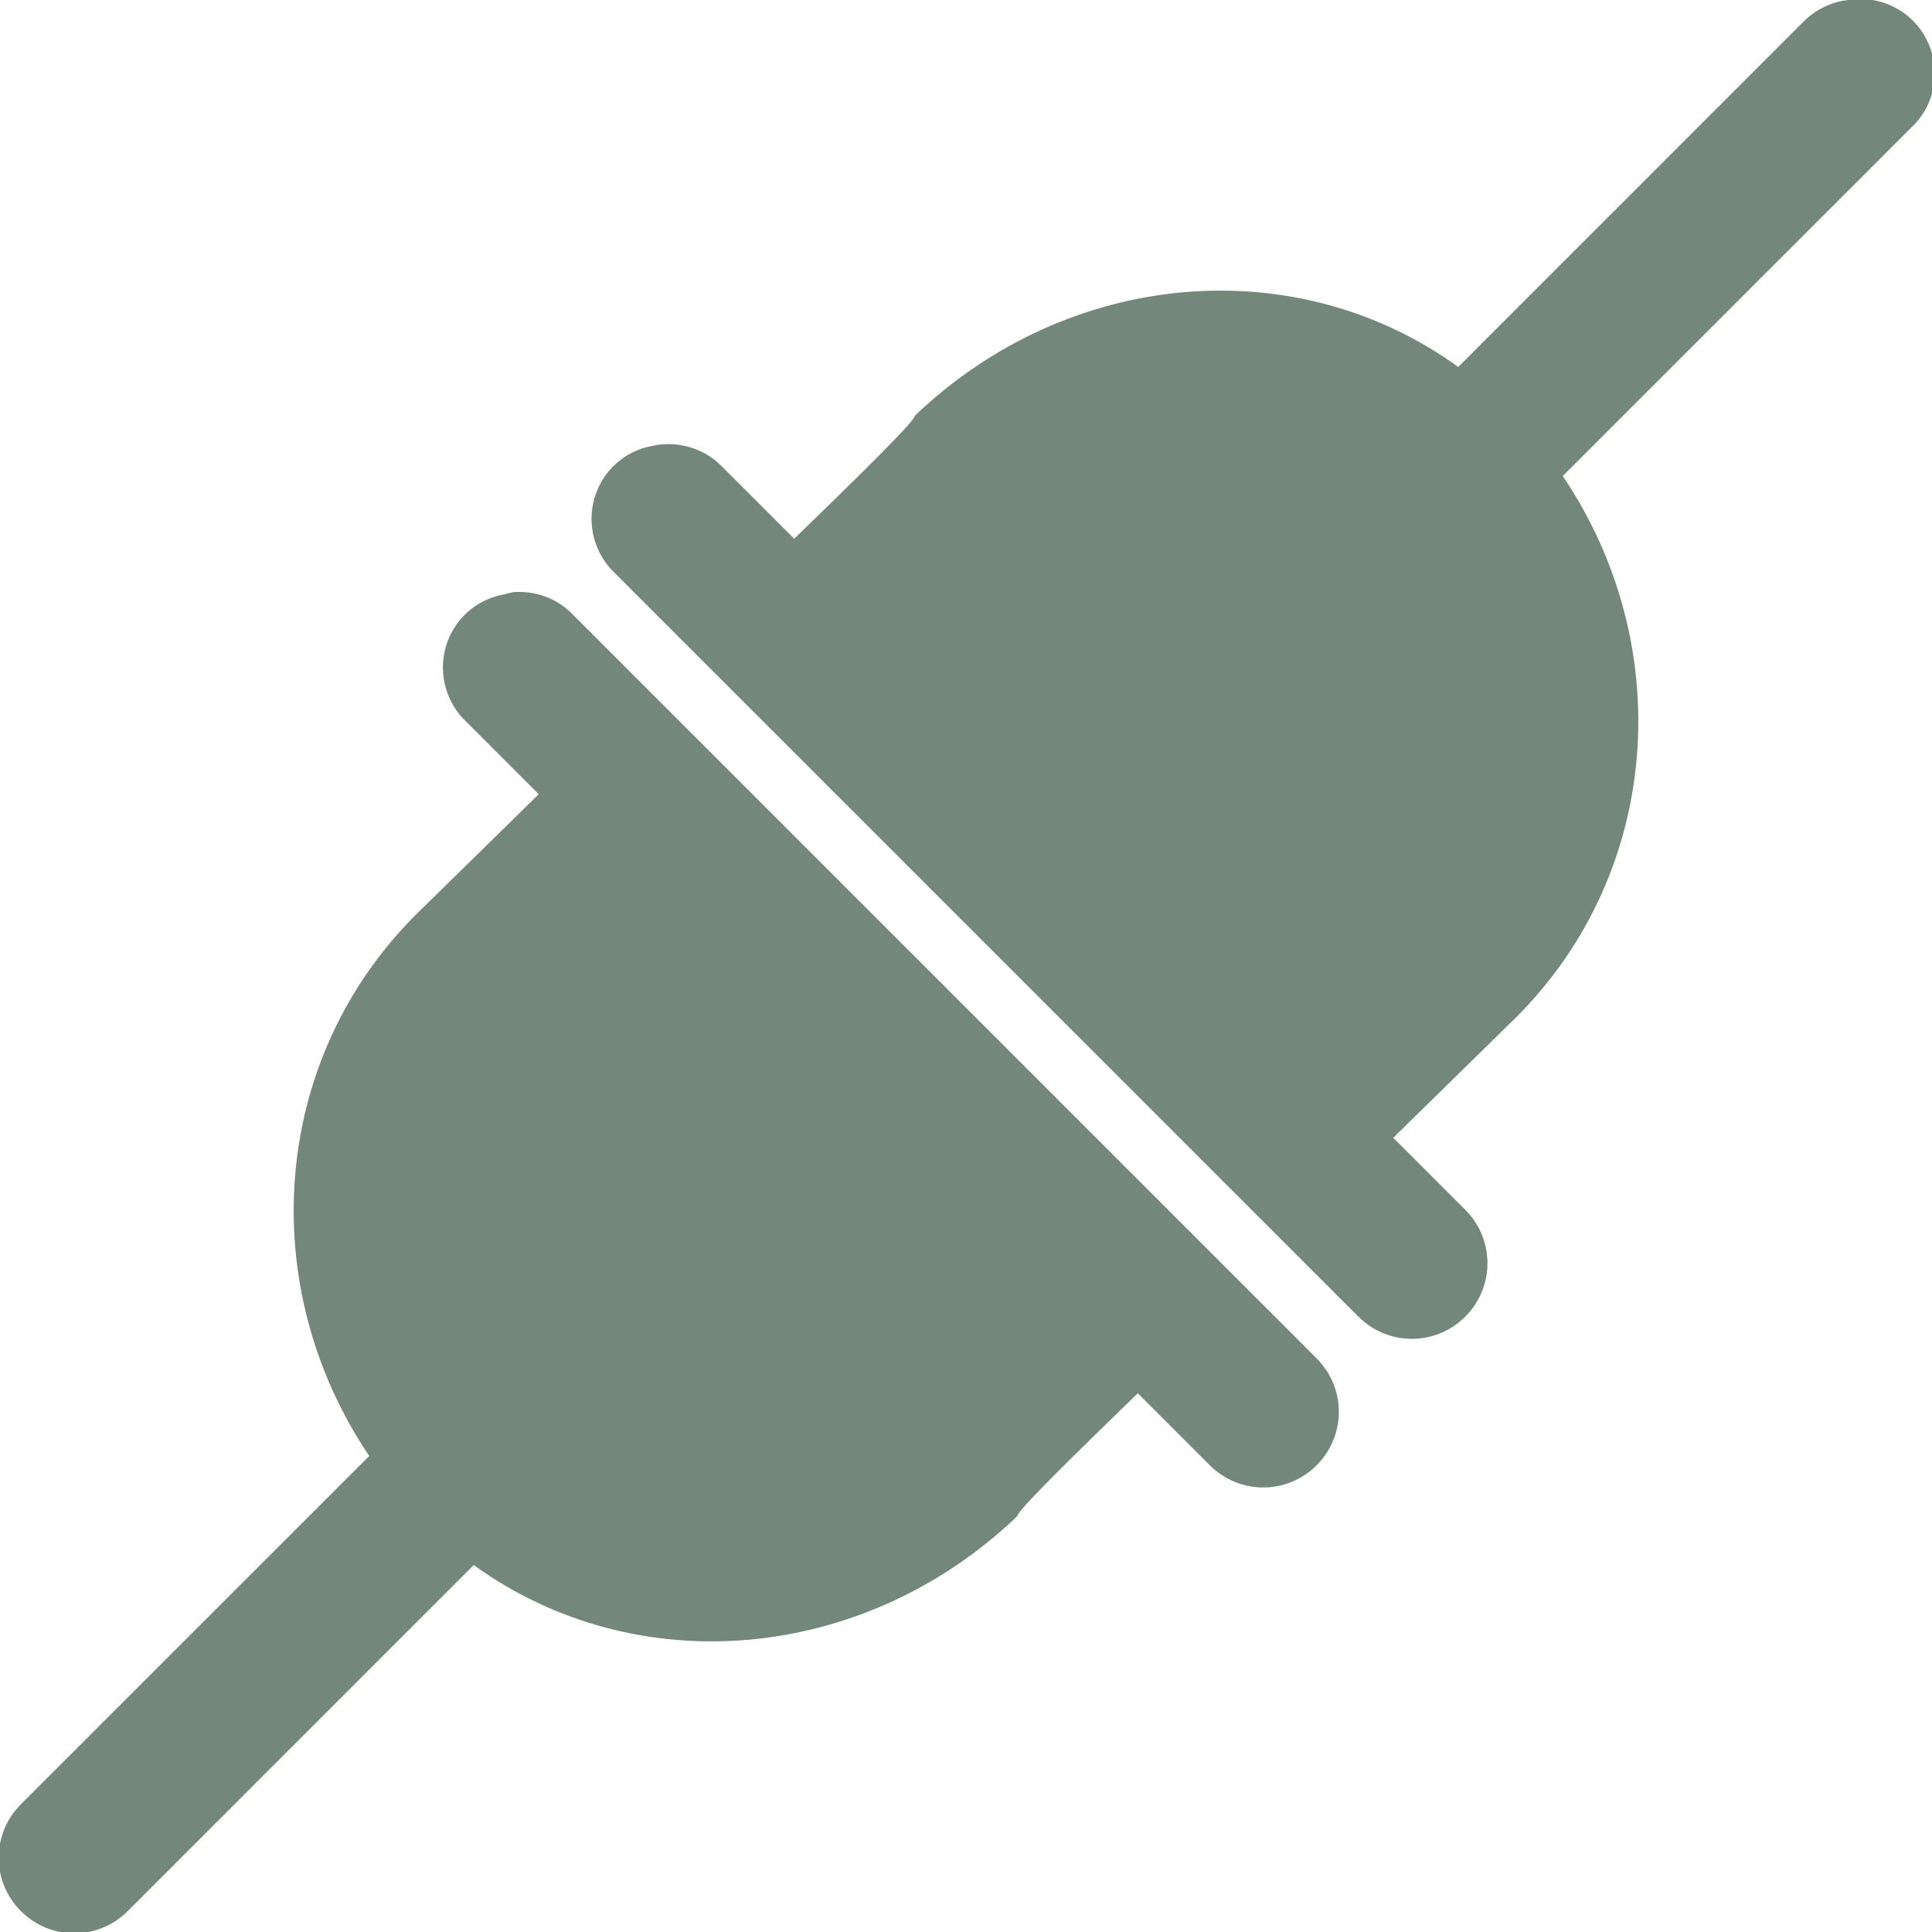
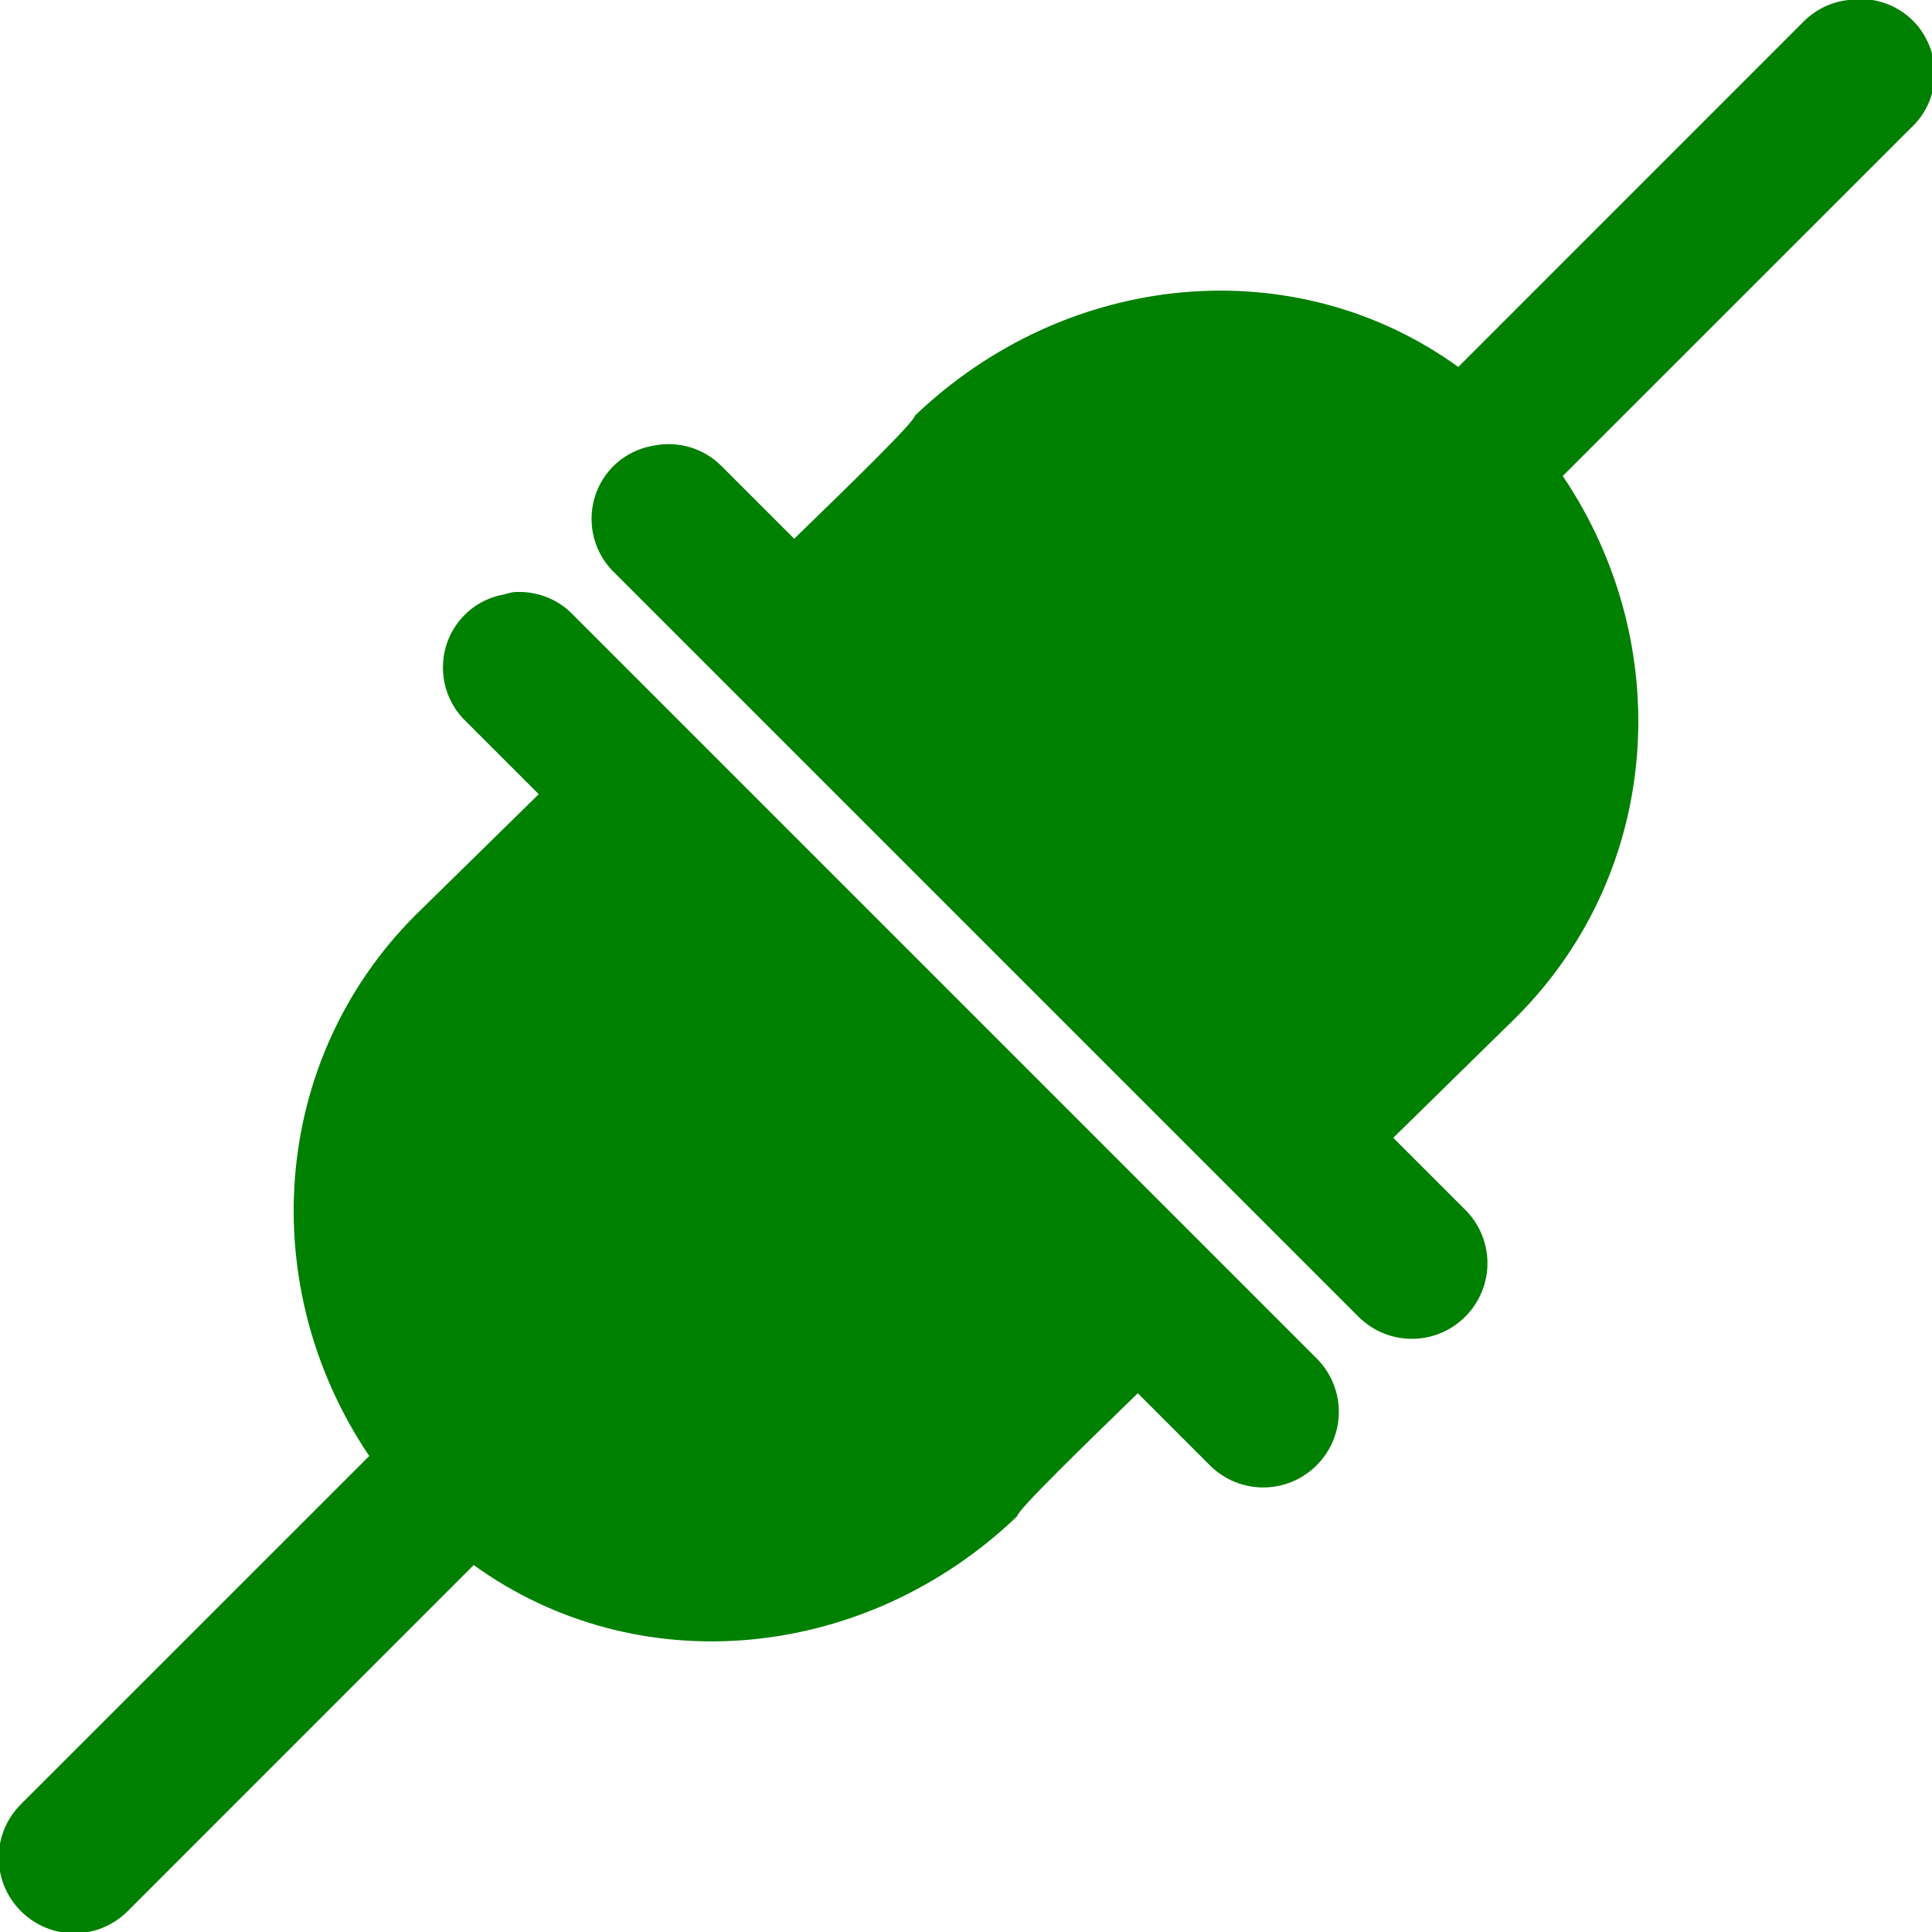
- <svg xmlns="http://www.w3.org/2000/svg" viewBox="0 0 26 26" version="1.1" fill="#73877b">
-   <g id="surface1" fill="#73877b">
-     <path style=" " d="M 24.875 0 C 24.652 0.023 24.441 0.125 24.281 0.281 L 19.625 4.938 C 17.422 3.348 14.363 3.633 12.312 5.594 C 12.312 5.672 11.457 6.504 10.688 7.25 L 9.719 6.281 C 9.477 6.031 9.121 5.926 8.781 6 C 8.406 6.066 8.105 6.34 8 6.703 C 7.895 7.07 8.004 7.461 8.281 7.719 L 18.281 17.719 C 18.68 18.117 19.32 18.117 19.719 17.719 C 20.117 17.32 20.117 16.68 19.719 16.281 L 18.75 15.312 L 20.406 13.688 C 22.367 11.727 22.566 8.68 21.031 6.406 L 25.719 1.719 C 26.043 1.418 26.129 0.941 25.934 0.547 C 25.742 0.148 25.309 -0.07 24.875 0 Z M 6.906 7.969 C 6.863 7.977 6.82 7.988 6.781 8 C 6.406 8.066 6.105 8.34 6 8.703 C 5.895 9.07 6.004 9.461 6.281 9.719 L 7.25 10.688 L 5.594 12.312 C 3.633 14.273 3.434 17.32 4.969 19.594 L 0.281 24.281 C -0.117 24.68 -0.117 25.32 0.281 25.719 C 0.68 26.117 1.32 26.117 1.719 25.719 L 6.375 21.062 C 8.578 22.652 11.637 22.367 13.688 20.406 C 13.688 20.328 14.543 19.496 15.312 18.75 L 16.281 19.719 C 16.68 20.117 17.32 20.117 17.719 19.719 C 18.117 19.32 18.117 18.68 17.719 18.281 L 7.719 8.281 C 7.512 8.059 7.211 7.945 6.906 7.969 Z " fill="#73877b" />
+ <svg xmlns="http://www.w3.org/2000/svg" viewBox="0 0 26 26" version="1.1" fill="#008000">
+   <g id="surface1" fill="#008000">
+     <path style=" " d="M 24.875 0 C 24.652 0.023 24.441 0.125 24.281 0.281 L 19.625 4.938 C 17.422 3.348 14.363 3.633 12.312 5.594 C 12.312 5.672 11.457 6.504 10.688 7.25 L 9.719 6.281 C 9.477 6.031 9.121 5.926 8.781 6 C 8.406 6.066 8.105 6.34 8 6.703 C 7.895 7.07 8.004 7.461 8.281 7.719 L 18.281 17.719 C 18.68 18.117 19.32 18.117 19.719 17.719 C 20.117 17.32 20.117 16.68 19.719 16.281 L 18.75 15.312 L 20.406 13.688 C 22.367 11.727 22.566 8.68 21.031 6.406 L 25.719 1.719 C 26.043 1.418 26.129 0.941 25.934 0.547 C 25.742 0.148 25.309 -0.07 24.875 0 Z M 6.906 7.969 C 6.863 7.977 6.82 7.988 6.781 8 C 6.406 8.066 6.105 8.34 6 8.703 C 5.895 9.07 6.004 9.461 6.281 9.719 L 7.25 10.688 L 5.594 12.312 C 3.633 14.273 3.434 17.32 4.969 19.594 L 0.281 24.281 C -0.117 24.68 -0.117 25.32 0.281 25.719 C 0.68 26.117 1.32 26.117 1.719 25.719 L 6.375 21.062 C 8.578 22.652 11.637 22.367 13.688 20.406 C 13.688 20.328 14.543 19.496 15.312 18.75 L 16.281 19.719 C 16.68 20.117 17.32 20.117 17.719 19.719 C 18.117 19.32 18.117 18.68 17.719 18.281 L 7.719 8.281 C 7.512 8.059 7.211 7.945 6.906 7.969 Z " fill="#008000" />
  </g>
</svg>
